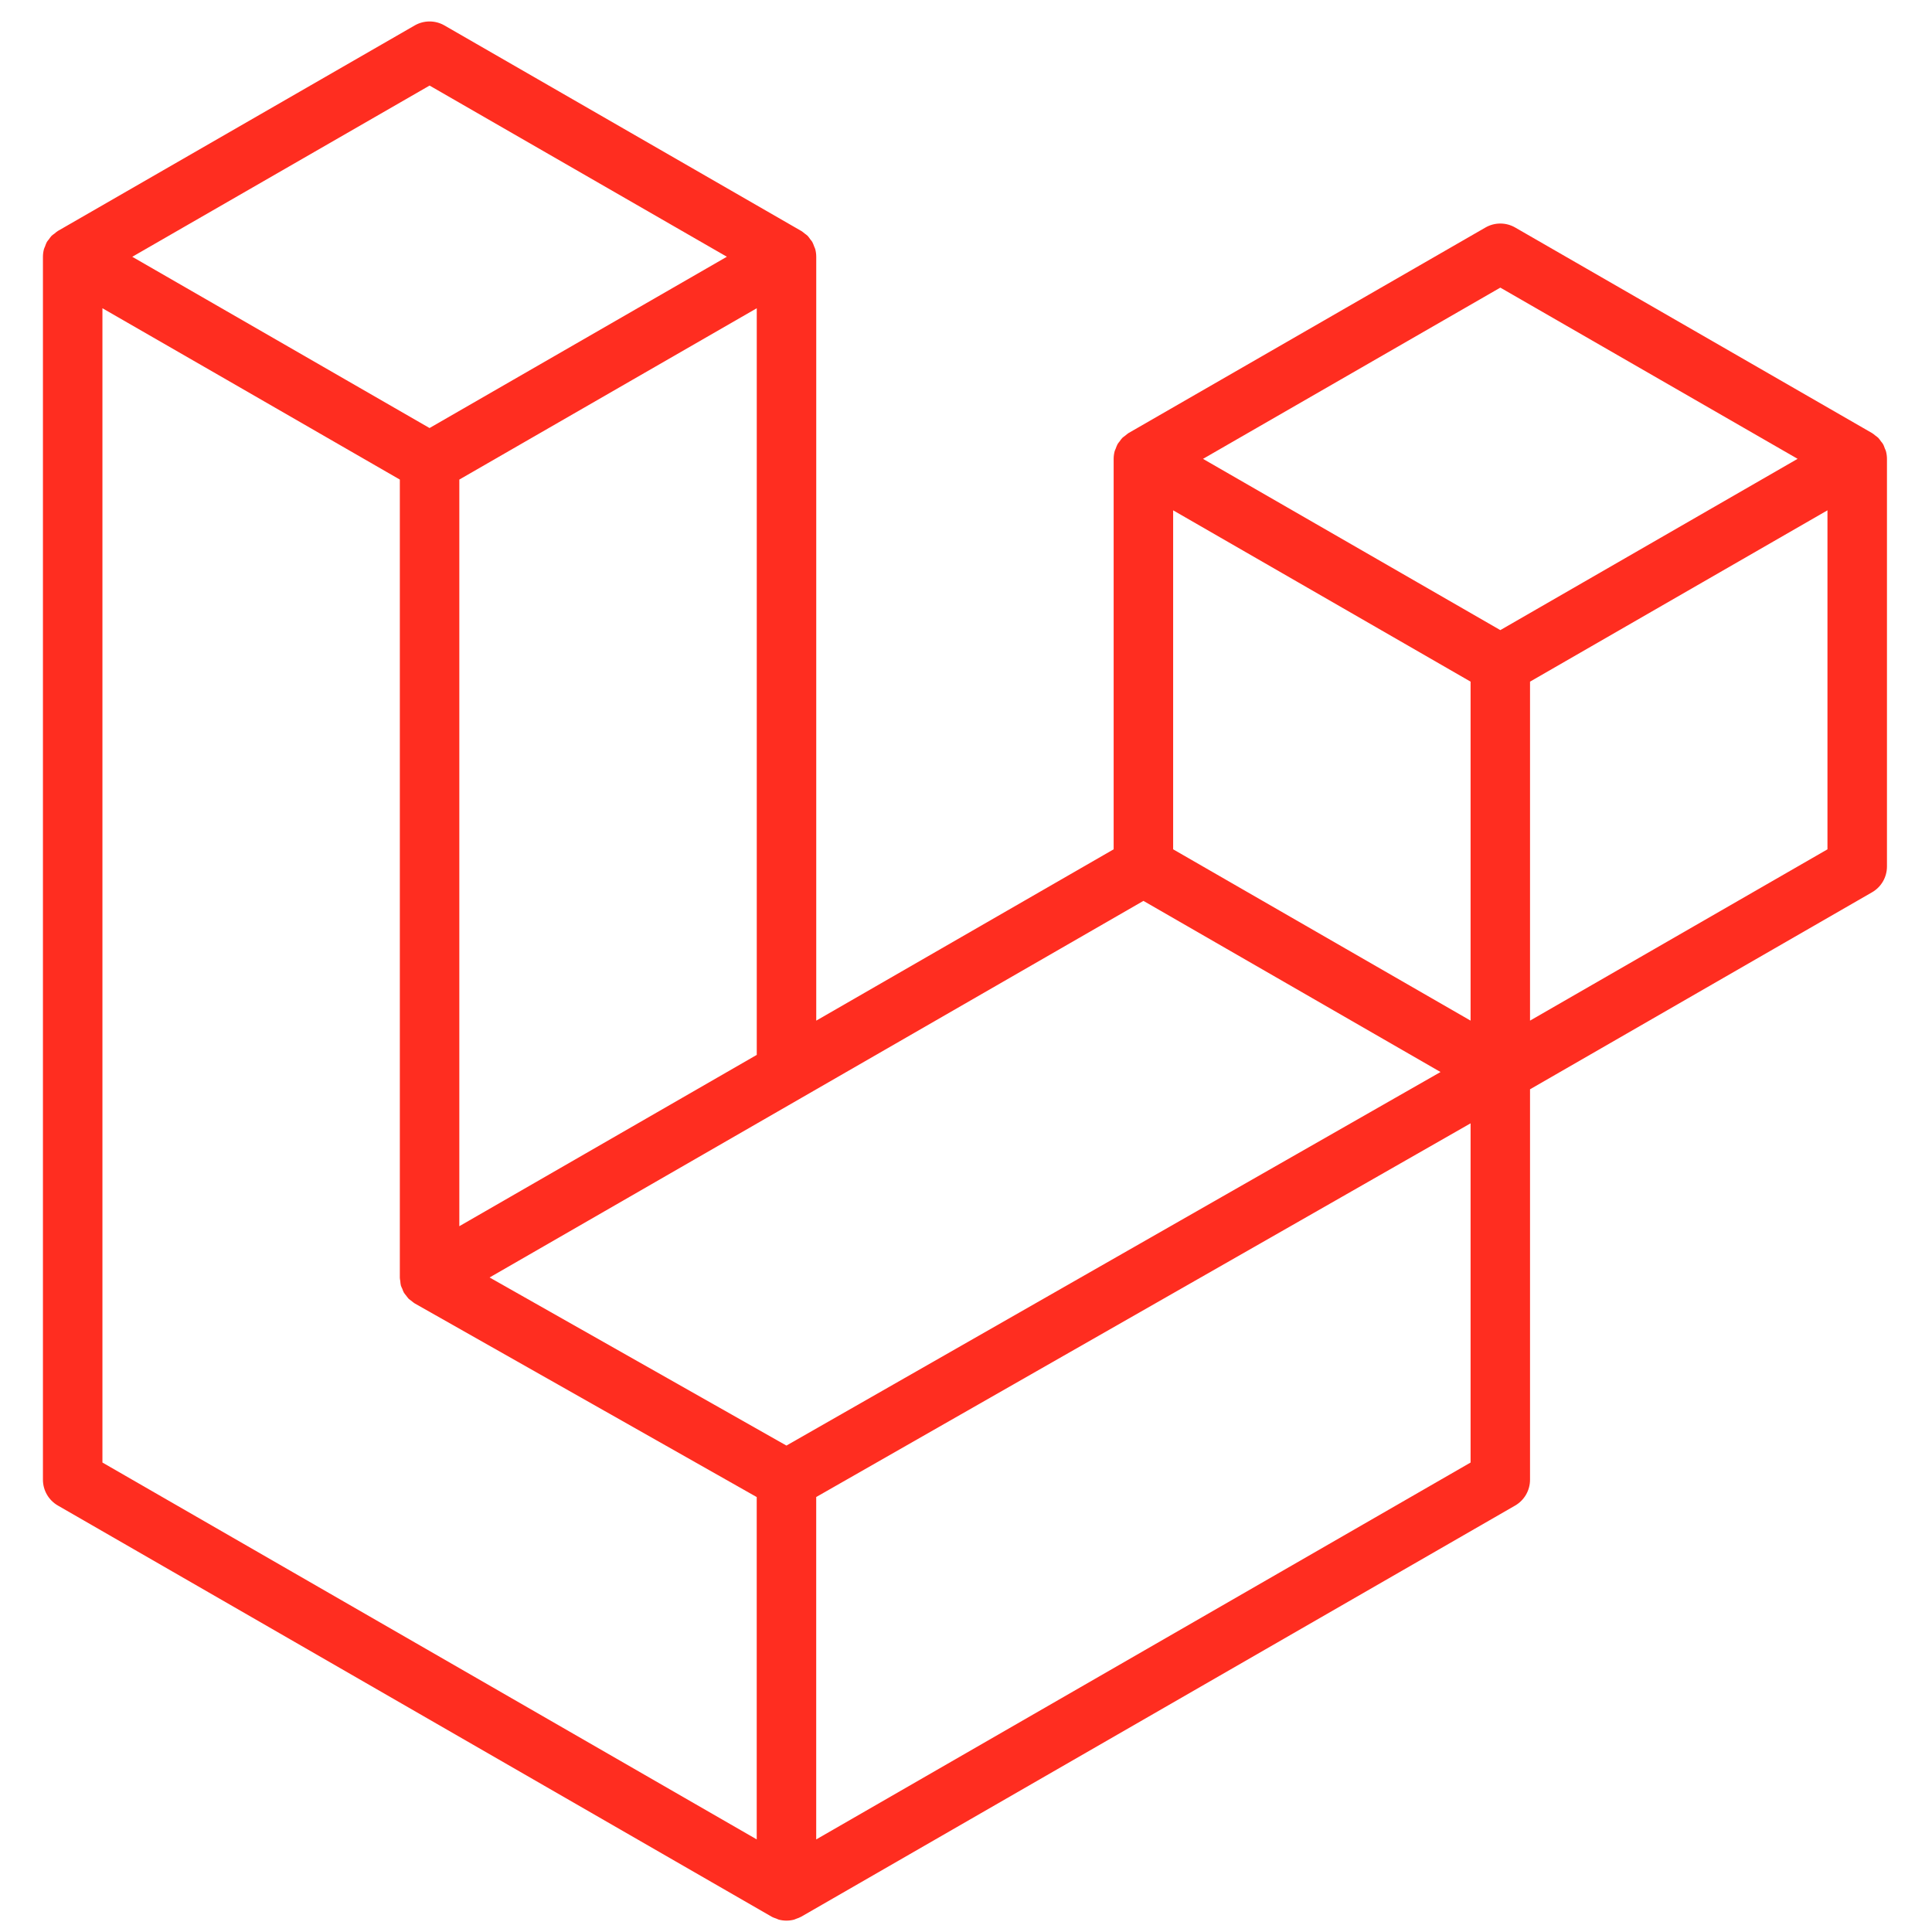
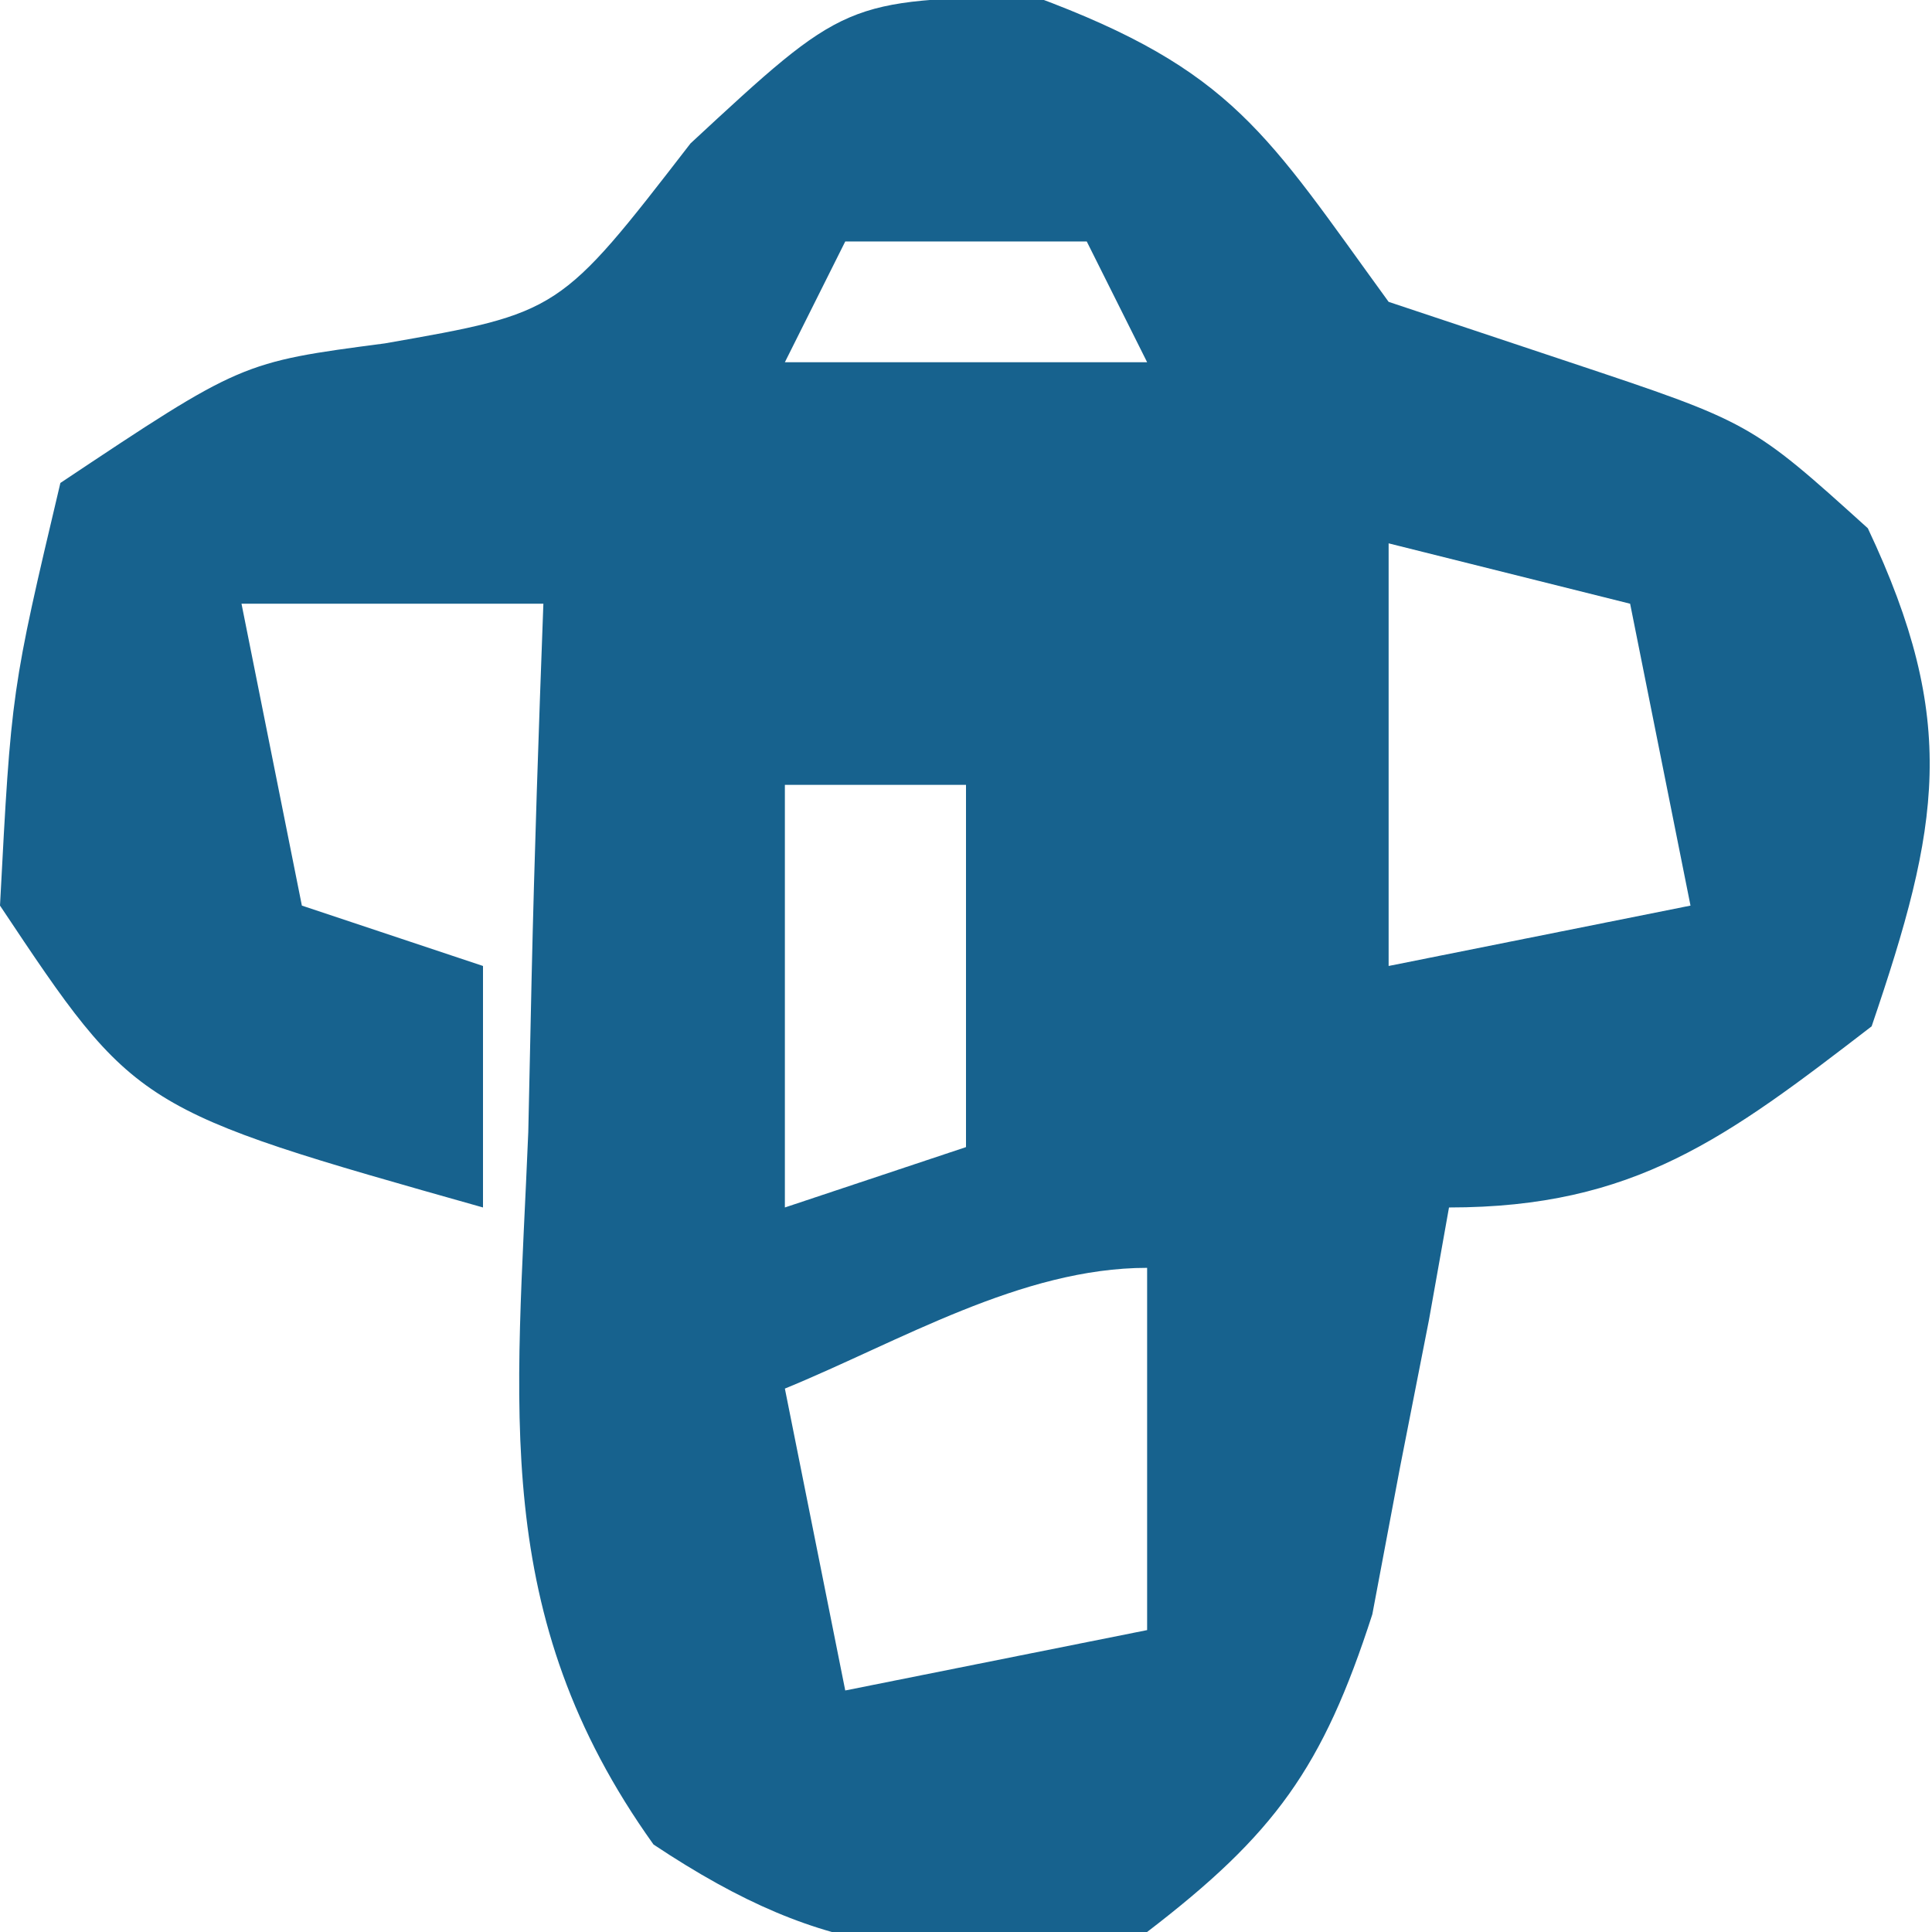
- <svg xmlns="http://www.w3.org/2000/svg" width="166" height="166" viewBox="0 0 166 166" fill="none">
-   <path fill-rule="evenodd" clip-rule="evenodd" d="M162.041 38.759C162.099 38.977 162.129 39.201 162.13 39.426V74.452C162.13 74.902 162.011 75.344 161.786 75.733C161.561 76.122 161.237 76.444 160.847 76.668L131.462 93.594V127.141C131.462 128.054 130.977 128.897 130.186 129.357L68.847 164.683C68.707 164.763 68.554 164.814 68.401 164.868C68.343 164.887 68.289 164.922 68.228 164.938C67.8 165.051 67.349 165.051 66.92 164.938C66.85 164.919 66.786 164.881 66.719 164.855C66.579 164.804 66.432 164.76 66.298 164.683L4.972 129.357C4.583 129.133 4.259 128.81 4.034 128.421C3.808 128.032 3.69 127.591 3.689 127.141L3.689 22.063C3.689 21.834 3.721 21.61 3.779 21.393C3.798 21.32 3.843 21.253 3.868 21.179C3.916 21.045 3.961 20.908 4.031 20.783C4.079 20.7 4.149 20.633 4.206 20.557C4.28 20.454 4.347 20.349 4.433 20.26C4.506 20.186 4.602 20.132 4.685 20.068C4.778 19.992 4.861 19.909 4.966 19.848L35.633 2.185C36.022 1.961 36.462 1.844 36.91 1.844C37.358 1.844 37.798 1.961 38.186 2.185L68.851 19.848H68.857C68.959 19.912 69.045 19.992 69.138 20.065C69.221 20.129 69.313 20.186 69.387 20.257C69.476 20.349 69.54 20.454 69.616 20.557C69.671 20.633 69.744 20.7 69.789 20.783C69.862 20.911 69.904 21.045 69.955 21.179C69.98 21.253 70.025 21.32 70.044 21.396C70.103 21.614 70.133 21.838 70.133 22.063V87.694L95.686 72.974V39.423C95.686 39.2 95.718 38.973 95.775 38.759C95.798 38.683 95.839 38.615 95.865 38.542C95.916 38.408 95.96 38.271 96.031 38.146C96.079 38.063 96.149 37.996 96.203 37.92C96.279 37.818 96.343 37.712 96.433 37.623C96.506 37.549 96.599 37.495 96.681 37.431C96.777 37.355 96.86 37.272 96.962 37.211L127.633 19.548C128.021 19.324 128.461 19.206 128.91 19.206C129.358 19.206 129.798 19.324 130.186 19.548L160.85 37.211C160.959 37.275 161.042 37.355 161.137 37.428C161.217 37.492 161.31 37.549 161.383 37.62C161.473 37.712 161.536 37.818 161.613 37.92C161.67 37.996 161.741 38.063 161.785 38.146C161.859 38.271 161.9 38.408 161.951 38.542C161.98 38.615 162.021 38.683 162.041 38.759ZM157.018 72.974V43.848L146.287 50.028L131.462 58.568V87.694L157.021 72.974H157.018ZM126.354 125.663V96.518L111.771 104.85L70.13 128.626V158.046L126.354 125.663ZM8.801 26.485V125.663L65.018 158.043V128.629L35.649 112L35.64 111.994L35.627 111.988C35.528 111.93 35.445 111.847 35.353 111.777C35.273 111.713 35.18 111.662 35.11 111.592L35.104 111.582C35.021 111.502 34.963 111.403 34.893 111.314C34.829 111.228 34.753 111.154 34.702 111.065L34.699 111.055C34.641 110.96 34.606 110.845 34.565 110.736C34.523 110.64 34.469 110.551 34.443 110.449C34.411 110.328 34.405 110.197 34.392 110.072C34.379 109.976 34.354 109.881 34.354 109.785V109.778V41.205L19.532 32.662L8.801 26.485ZM36.913 7.35L11.364 22.063L36.907 36.777L62.453 22.06L36.907 7.35H36.913ZM50.2 99.174L65.022 90.637V26.485L54.291 32.665L39.466 41.205V105.357L50.2 99.174ZM128.91 24.713L103.363 39.426L128.91 54.14L154.453 39.423L128.91 24.713ZM126.354 58.568L111.529 50.028L100.798 43.848V72.974L115.619 81.511L126.354 87.694V58.568ZM67.571 124.205L105.042 102.803L123.772 92.109L98.245 77.405L68.854 94.334L42.066 109.762L67.571 124.205Z" fill="#FF2D20" />
+ <svg xmlns="http://www.w3.org/2000/svg" version="1.1" width="32" height="32">
+   <path d="M0 0 C3.311 1.224 3.857 2.288 5.875 5.062 C6.865 5.393 7.855 5.723 8.875 6.062 C11.875 7.062 11.875 7.062 13.812 8.812 C15.324 12.014 15.006 13.741 13.875 17.062 C11.467 18.915 9.948 20.062 6.875 20.062 C6.711 20.985 6.711 20.985 6.543 21.926 C6.305 23.138 6.305 23.138 6.062 24.375 C5.912 25.176 5.761 25.976 5.605 26.801 C4.783 29.348 3.987 30.443 1.875 32.062 C-1.579 32.577 -3.369 32.566 -6.301 30.613 C-9.027 26.801 -8.56 23.373 -8.375 18.812 C-8.357 17.972 -8.339 17.132 -8.32 16.266 C-8.273 14.197 -8.202 12.13 -8.125 10.062 C-9.775 10.062 -11.425 10.062 -13.125 10.062 C-12.795 11.713 -12.465 13.363 -12.125 15.062 C-11.135 15.393 -10.145 15.723 -9.125 16.062 C-9.125 17.383 -9.125 18.703 -9.125 20.062 C-14.875 18.438 -14.875 18.438 -17.125 15.062 C-16.938 11.5 -16.938 11.5 -16.125 8.062 C-13.125 6.062 -13.125 6.062 -10.75 5.75 C-7.855 5.243 -7.855 5.243 -5.688 2.438 C-3.125 0.062 -3.125 0.062 0 0 Z M-3.125 4.062 C-3.455 4.723 -3.785 5.383 -4.125 6.062 C-2.145 6.062 -0.165 6.062 1.875 6.062 C1.545 5.402 1.215 4.742 0.875 4.062 C-0.445 4.062 -1.765 4.062 -3.125 4.062 Z M5.875 9.062 C5.875 11.373 5.875 13.682 5.875 16.062 C7.525 15.732 9.175 15.402 10.875 15.062 C10.545 13.412 10.215 11.762 9.875 10.062 C8.555 9.732 7.235 9.402 5.875 9.062 Z M-4.125 13.062 C-4.125 15.373 -4.125 17.683 -4.125 20.062 C-3.135 19.733 -2.145 19.402 -1.125 19.062 C-1.125 17.082 -1.125 15.102 -1.125 13.062 C-2.115 13.062 -3.105 13.062 -4.125 13.062 Z M-4.125 23.062 C-3.795 24.712 -3.465 26.363 -3.125 28.062 C-1.475 27.733 0.175 27.402 1.875 27.062 C1.875 25.082 1.875 23.102 1.875 21.062 C-0.209 21.062 -2.223 22.282 -4.125 23.062 Z " fill="#17628E" transform="translate(17.125,-0.0625)" />
</svg>
